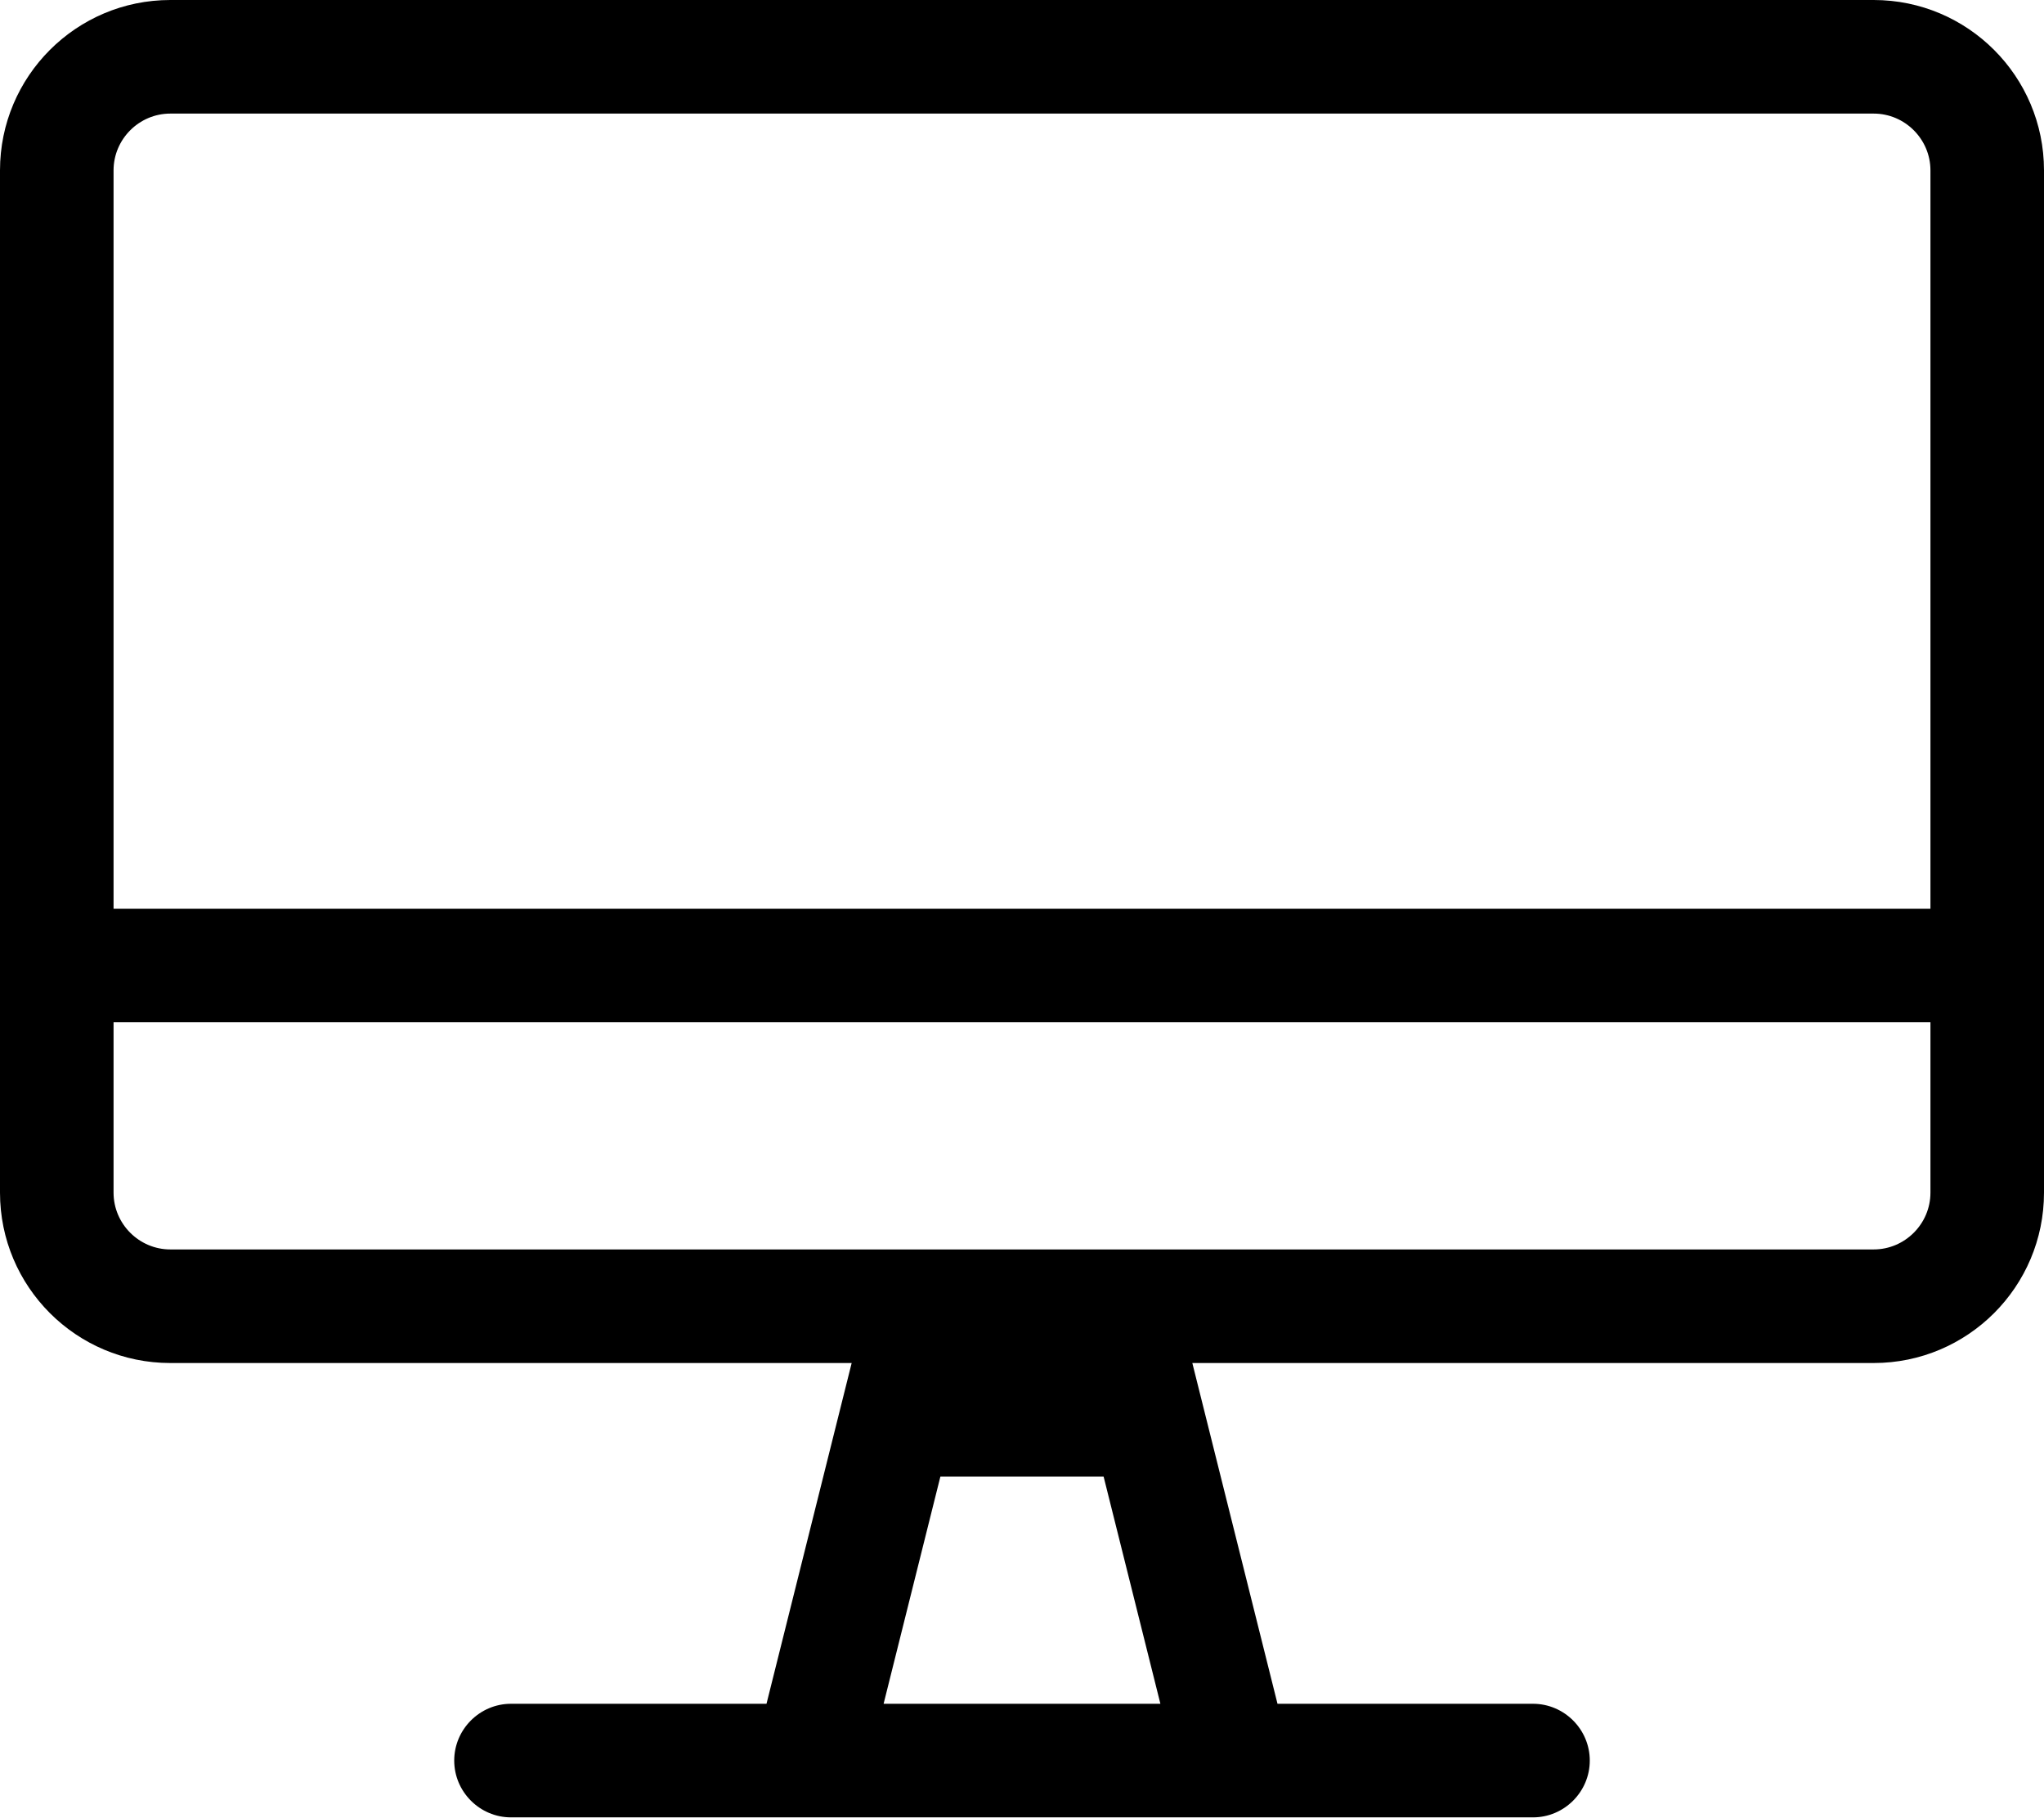
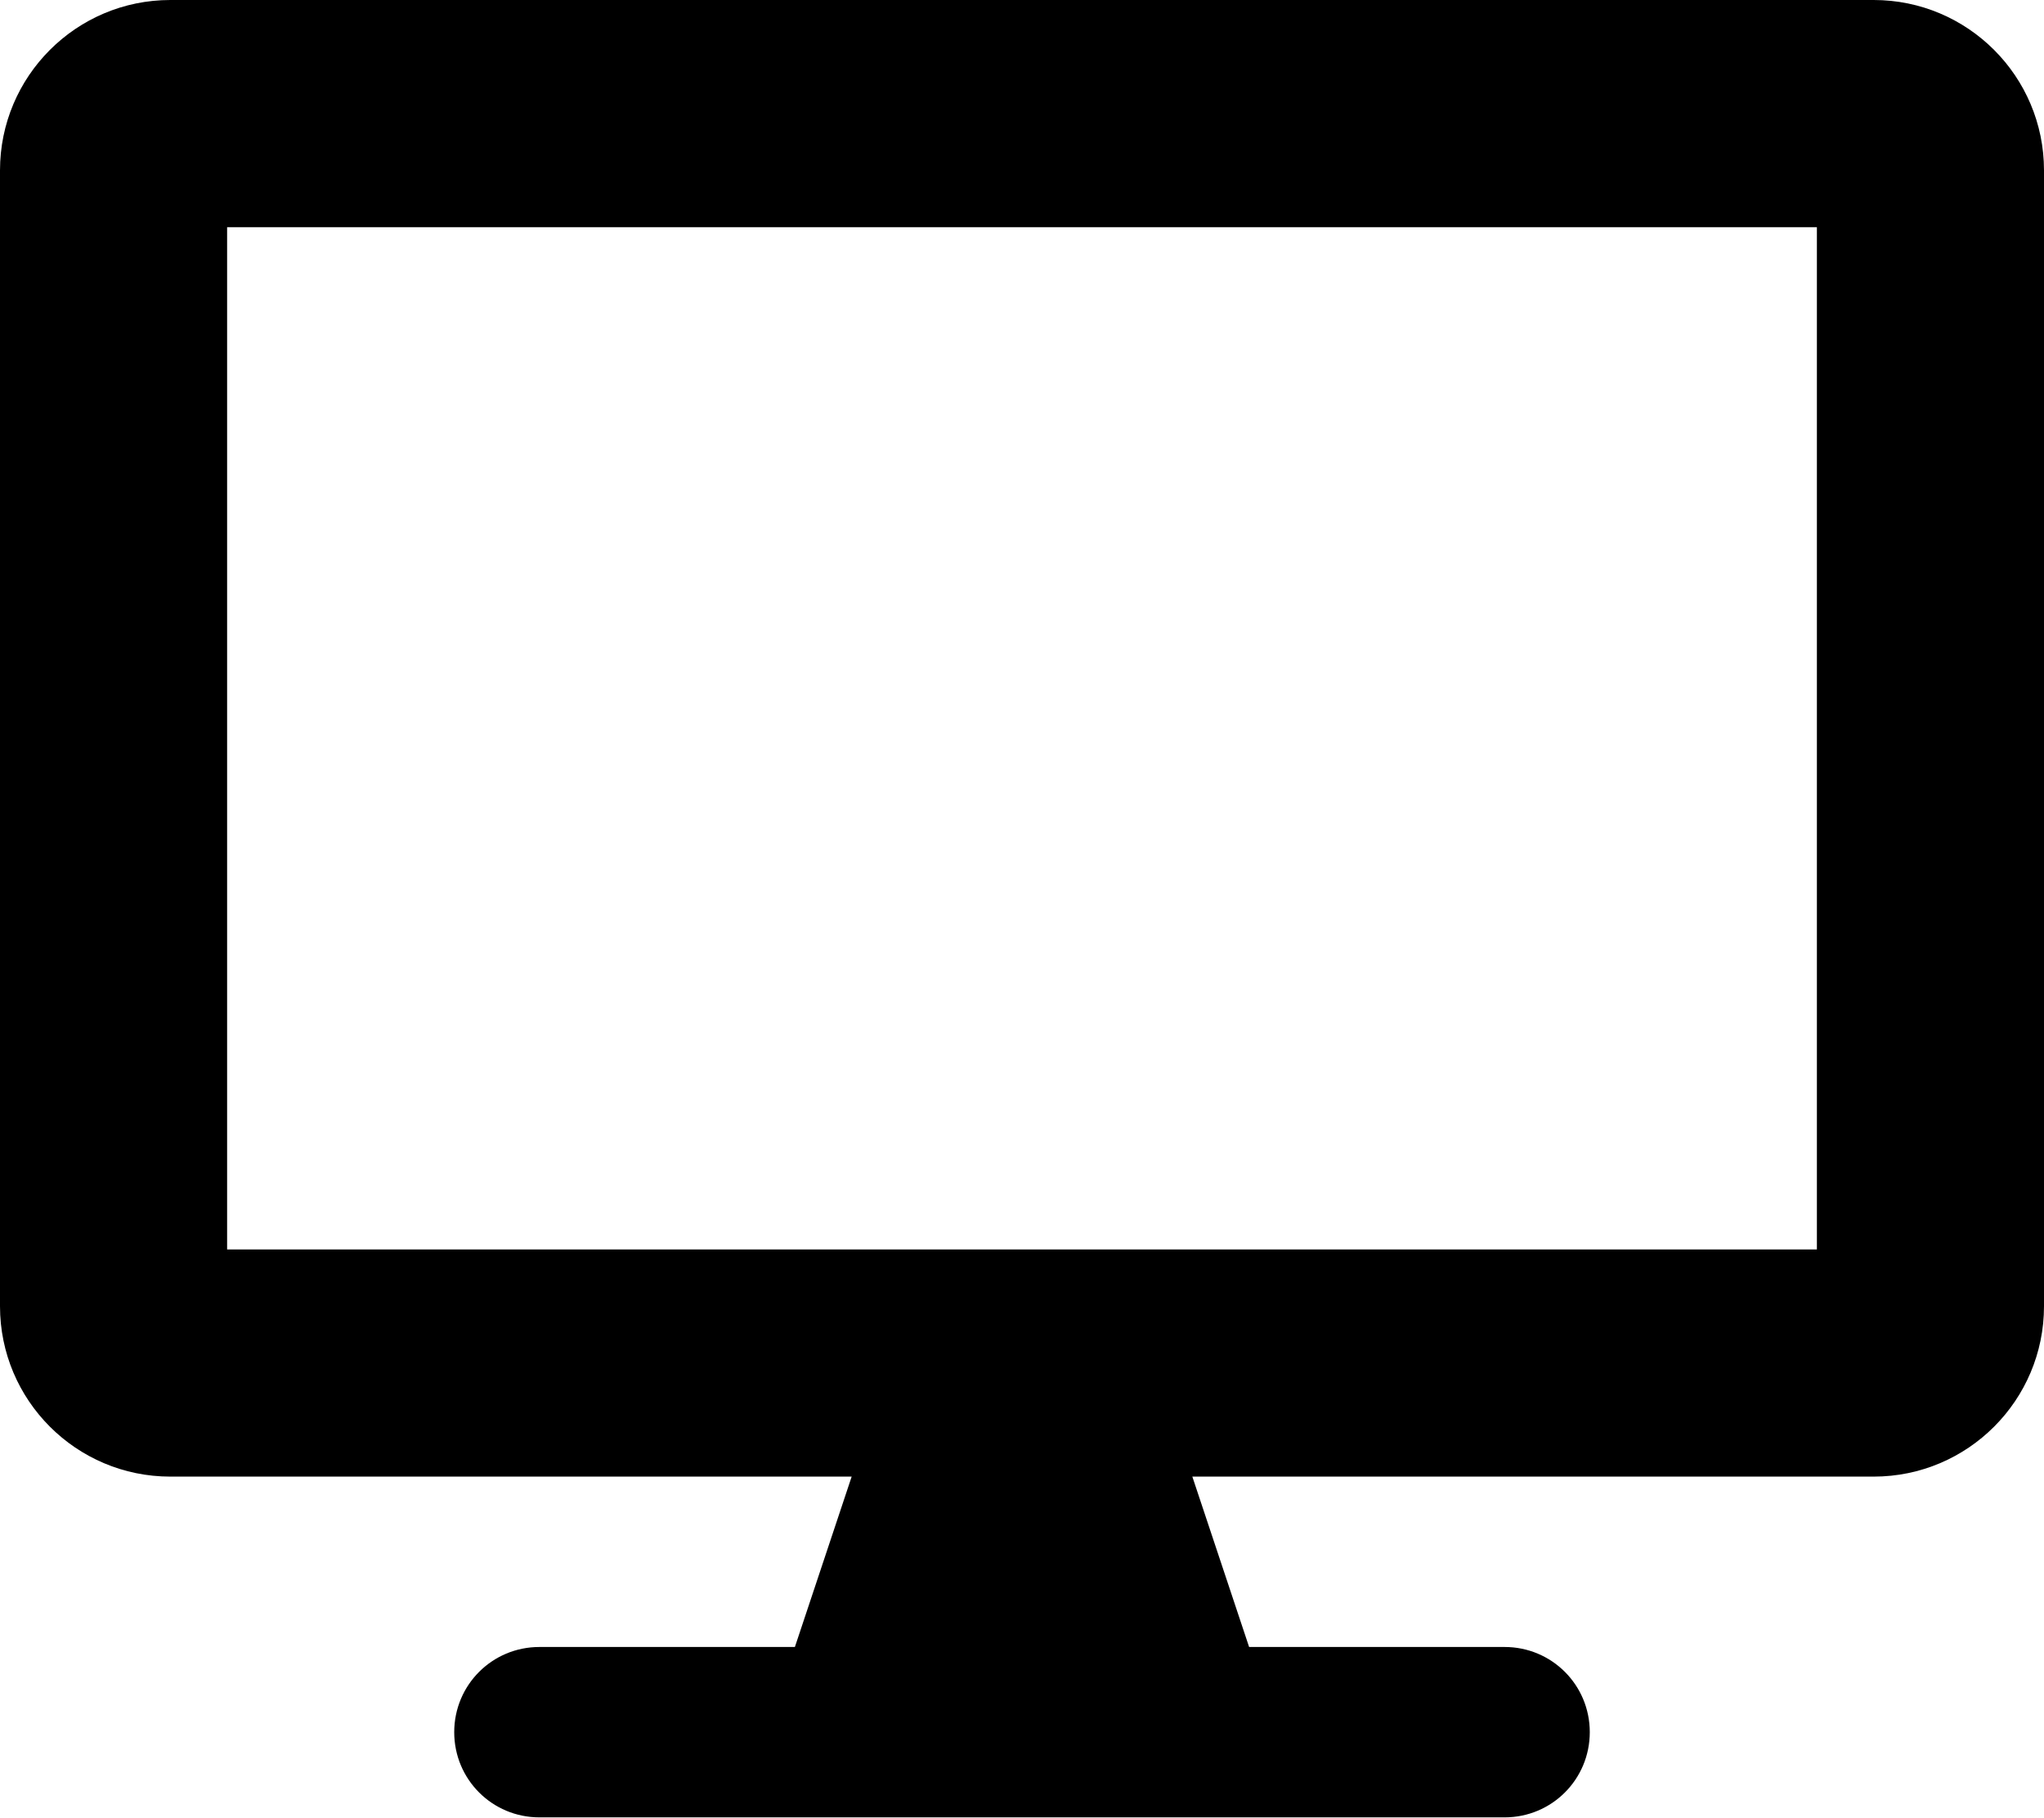
- <svg xmlns="http://www.w3.org/2000/svg" aria-hidden="true" focusable="false" role="img" viewBox="0 0 576 512">
-   <path fill="currentColor" d="M528 0H48C21.5 0 0 21.5 0 48v288c0 26.5 21.5 48 48 48h192l-24 96h-72c-8.8 0-16 7.2-16 16s7.2 16 16 16h288c8.8 0 16-7.2 16-16s-7.2-16-16-16h-72l-24-96h192c26.5 0 48-21.5 48-48V48c0-26.5-21.5-48-48-48zM249 480l16-64h46l16 64h-78zm295-144c0 8.8-7.2 16-16 16H48c-8.8 0-16-7.2-16-16v-48h512v48zm0-80H32V48c0-8.8 7.2-16 16-16h480c8.8 0 16 7.2 16 16v208z" />
+ <svg xmlns="http://www.w3.org/2000/svg" aria-hidden="true" focusable="false" data-prefix="fas" data-icon="desktop" role="img" viewBox="0 0 576 512" class="svg-inline--fa fa-desktop fa-w-18 fa-9x">
+   <path fill="currentColor" d="M528 0H48C21.5 0 0 21.5 0 48v320c0 26.5 21.5 48 48 48h192l-16 48h-72c-13.3 0-24 10.7-24 24s10.7 24 24 24h272c13.3 0 24-10.7 24-24s-10.7-24-24-24h-72l-16-48h192c26.5 0 48-21.5 48-48V48c0-26.5-21.5-48-48-48zm-16 352H64V64h448v288z" class="" />
</svg>
